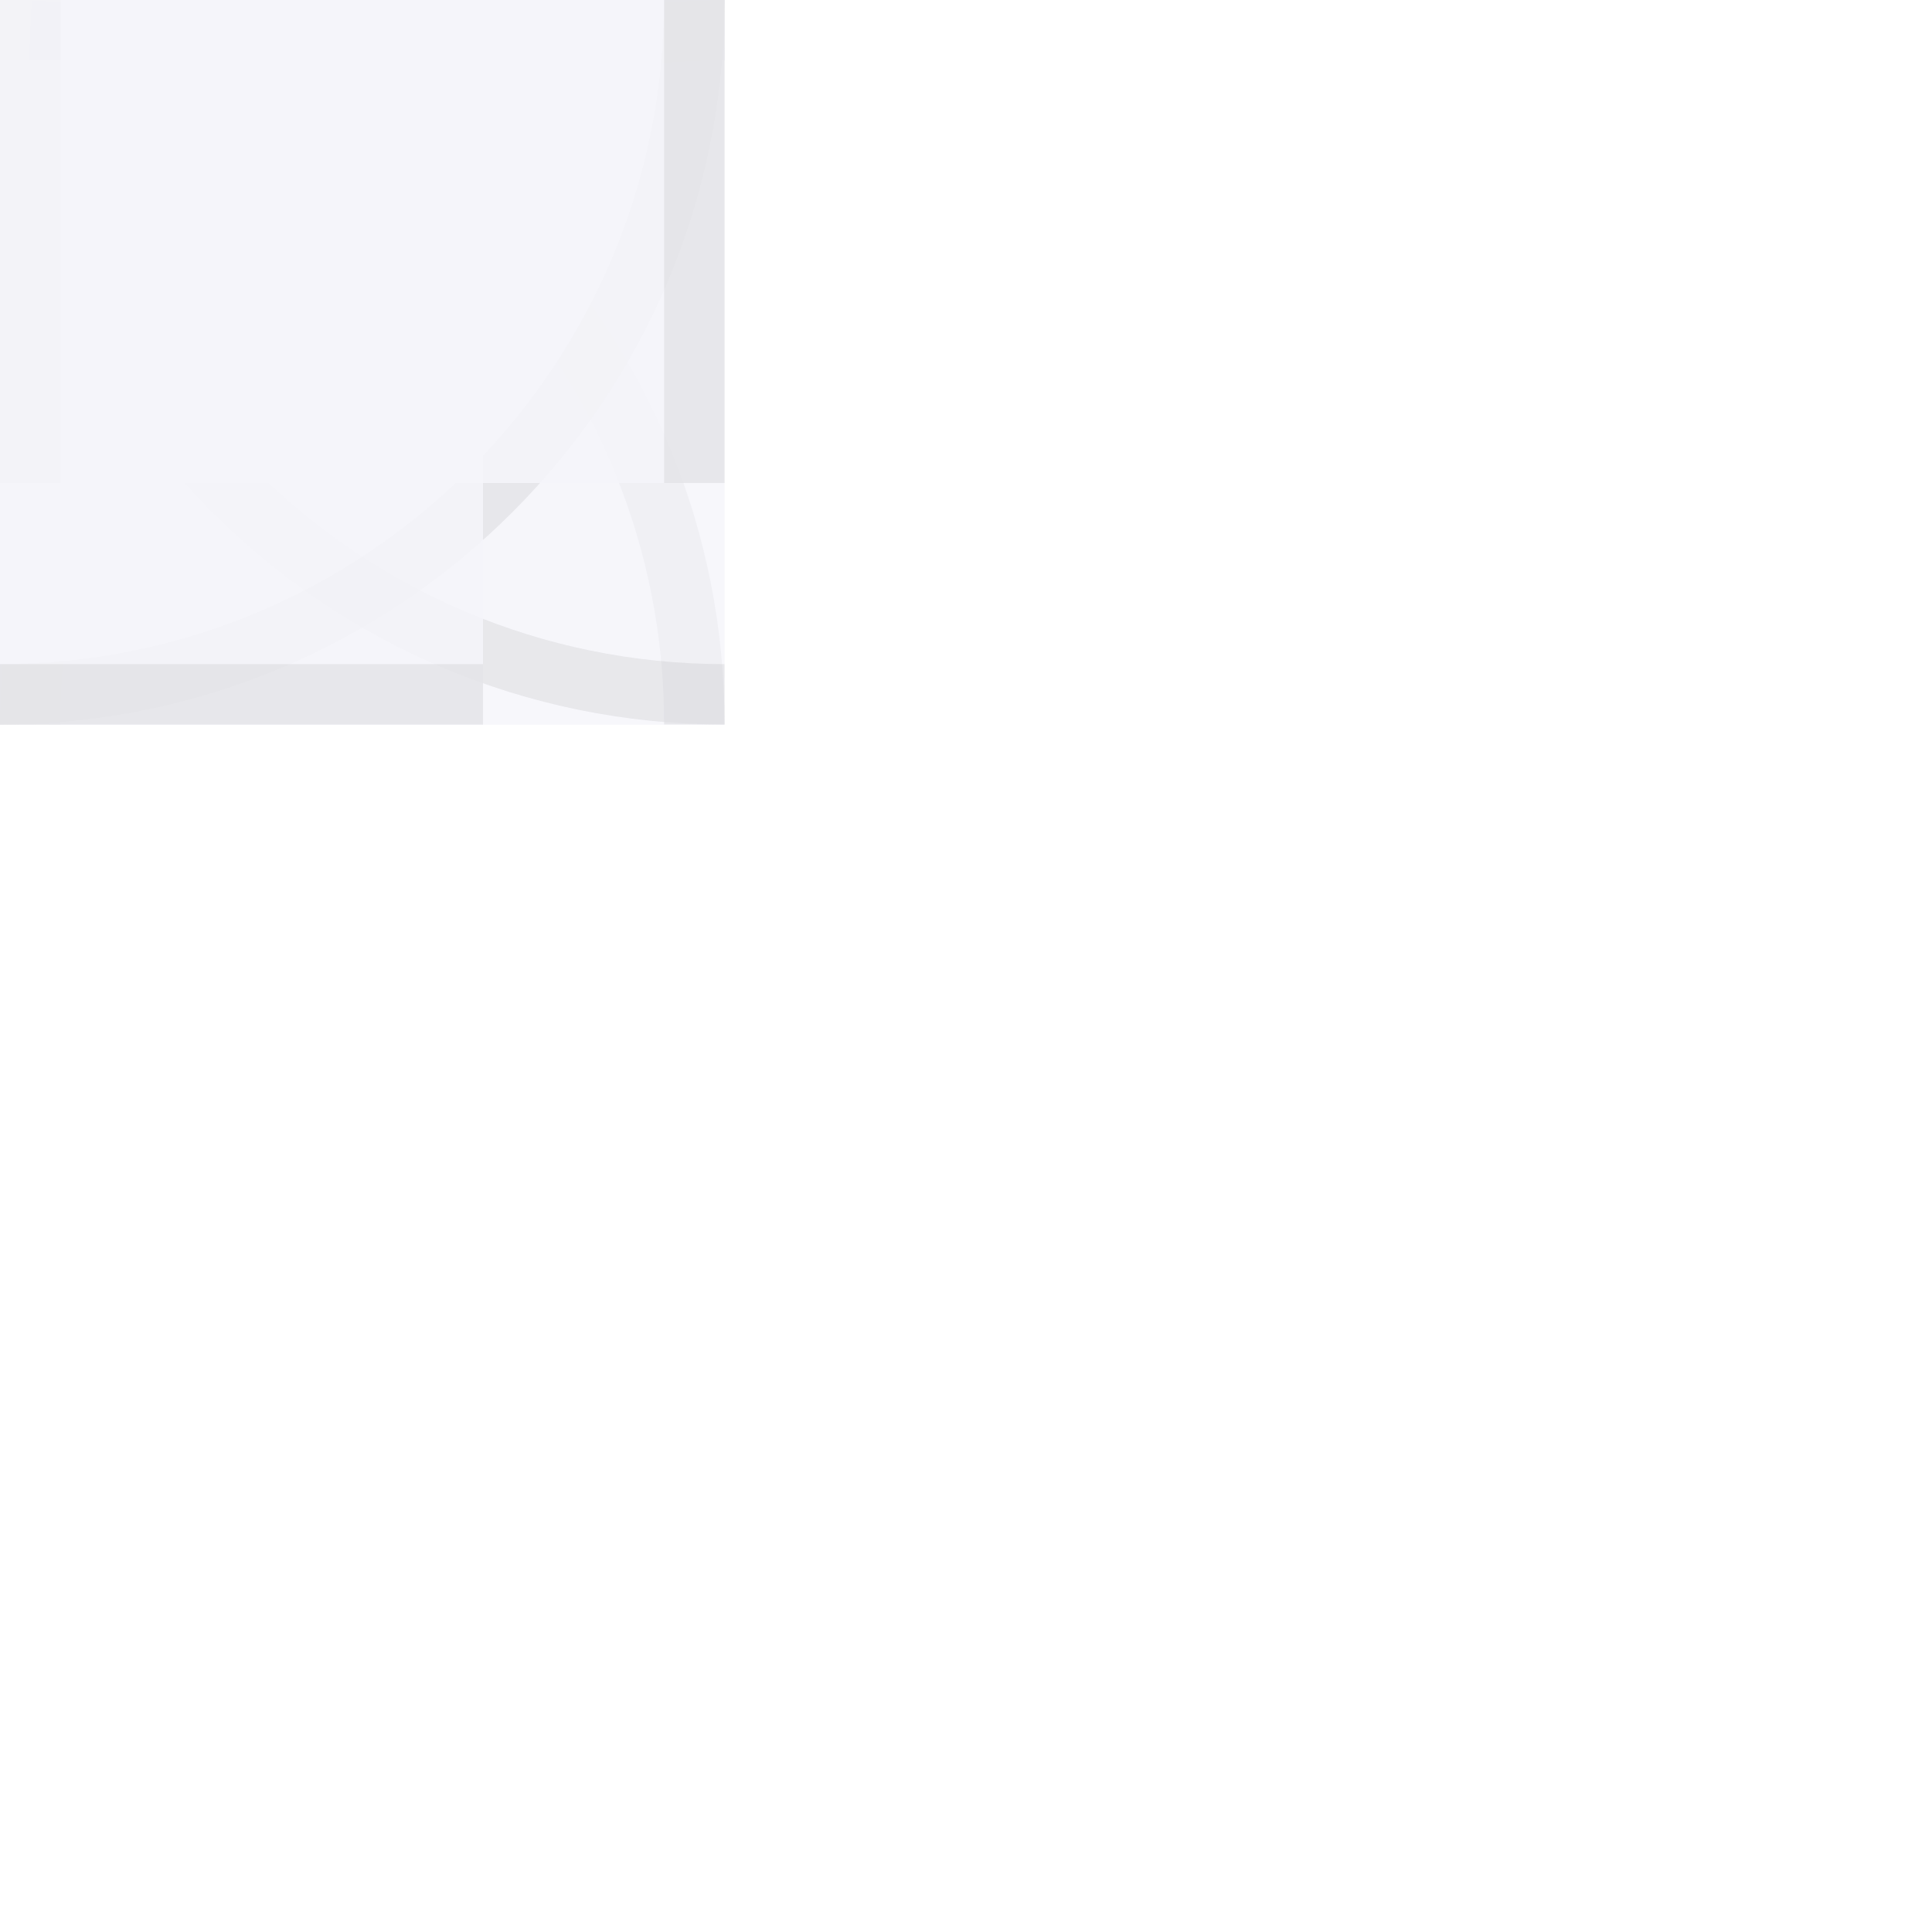
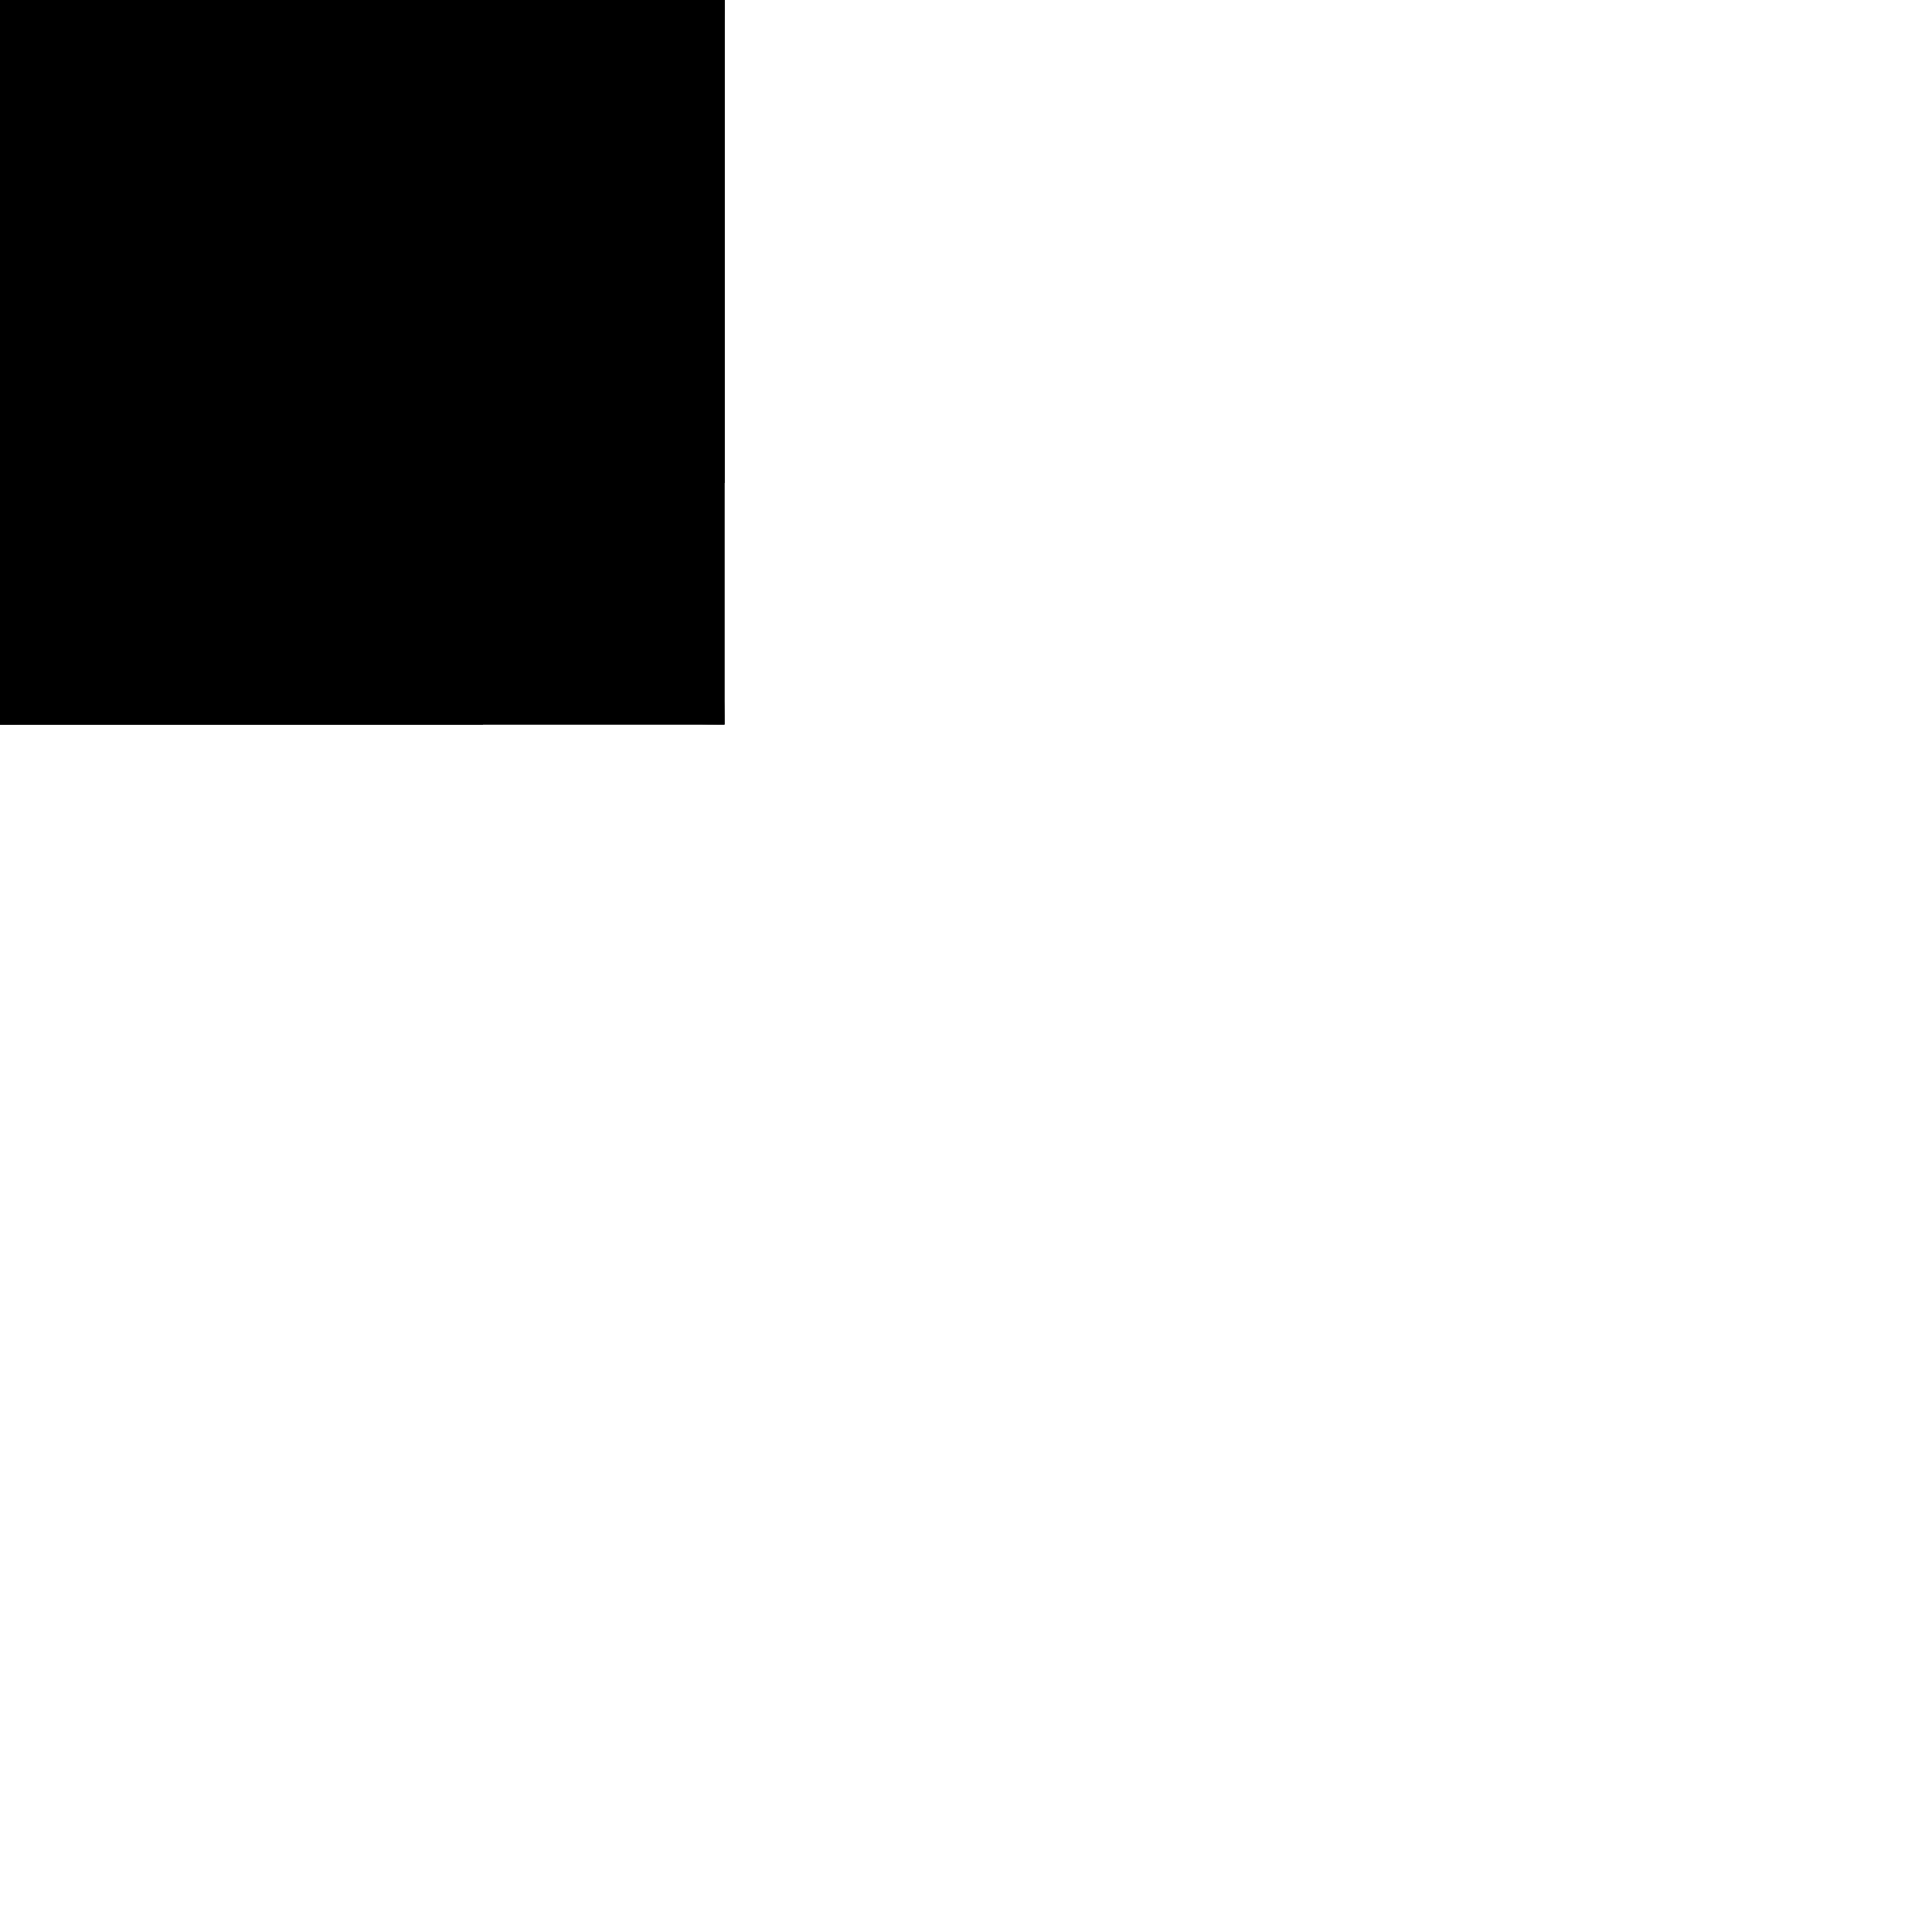
<svg xmlns="http://www.w3.org/2000/svg" width="32" height="32" viewBox="0 0 32 32">
+   <defs>
+     <style type="text/css" id="current-color-scheme">
+       .ColorScheme-Background { color: #fcfcfe; }
+       .ColorScheme-Text { color: #1a1a22; }
+     </style>
+   </defs>
  <g id="topleft">
-     <path d="M0,12 A12,12 0 0 1 12,0 L12,12 Z" fill="#f5f5fa" fill-opacity="0.6" />
-     <path d="M0.5,12 A11.5,11.5 0 0 1 12,0.5" fill="none" stroke="#000000" stroke-opacity="0.06" stroke-width="1" />
+     <path d="M0,12 A12,12 0 0 1 12,0 L12,12 Z" class="ColorScheme-Background" fill="currentColor" fill-opacity="0.6" />
  </g>
  <g id="topright">
-     <path d="M0,0 A12,12 0 0 1 12,12 L0,12 Z" fill="#f5f5fa" fill-opacity="0.6" />
-     <path d="M0.5,0.5 A11.5,11.5 0 0 1 11.5,12" fill="none" stroke="#000000" stroke-opacity="0.06" stroke-width="1" />
+     <path d="M0,0 A12,12 0 0 1 12,12 L0,12 Z" class="ColorScheme-Background" fill="currentColor" fill-opacity="0.6" />
  </g>
  <g id="bottomleft">
-     <path d="M0,0 A12,12 0 0 0 12,12 L12,0 Z" fill="#f5f5fa" fill-opacity="0.6" />
-     <path d="M0.5,0 A11.5,11.5 0 0 0 12,11.5" fill="none" stroke="#000000" stroke-opacity="0.06" stroke-width="1" />
+     <path d="M0,0 A12,12 0 0 0 12,12 L12,0 Z" class="ColorScheme-Background" fill="currentColor" fill-opacity="0.6" />
  </g>
  <g id="bottomright">
-     <path d="M0,12 A12,12 0 0 0 12,0 L0,0 Z" fill="#f5f5fa" fill-opacity="0.6" />
-     <path d="M0,11.5 A11.5,11.5 0 0 0 11.5,0" fill="none" stroke="#000000" stroke-opacity="0.06" stroke-width="1" />
+     <path d="M0,12 A12,12 0 0 0 12,0 L0,0 Z" class="ColorScheme-Background" fill="currentColor" fill-opacity="0.6" />
  </g>
  <g id="top">
-     <rect x="0" y="0" width="8" height="12" fill="#f5f5fa" fill-opacity="0.6" />
-     <rect x="0" y="0" width="8" height="1" fill="#000000" fill-opacity="0.06" />
+     <rect x="0" y="0" width="8" height="12" class="ColorScheme-Background" fill="currentColor" fill-opacity="0.6" />
  </g>
  <g id="bottom">
-     <rect x="0" y="0" width="8" height="12" fill="#f5f5fa" fill-opacity="0.6" />
-     <rect x="0" y="11" width="8" height="1" fill="#000000" fill-opacity="0.06" />
+     <rect x="0" y="0" width="8" height="12" class="ColorScheme-Background" fill="currentColor" fill-opacity="0.6" />
  </g>
  <g id="left">
-     <rect x="0" y="0" width="12" height="8" fill="#f5f5fa" fill-opacity="0.6" />
-     <rect x="0" y="0" width="1" height="8" fill="#000000" fill-opacity="0.06" />
+     <rect x="0" y="0" width="12" height="8" class="ColorScheme-Background" fill="currentColor" fill-opacity="0.6" />
  </g>
  <g id="right">
-     <rect x="0" y="0" width="12" height="8" fill="#f5f5fa" fill-opacity="0.6" />
-     <rect x="11" y="0" width="1" height="8" fill="#000000" fill-opacity="0.06" />
+     <rect x="0" y="0" width="12" height="8" class="ColorScheme-Background" fill="currentColor" fill-opacity="0.6" />
  </g>
  <g id="center">
-     <rect x="0" y="0" width="8" height="8" fill="#f5f5fa" fill-opacity="0.6" />
+     <rect x="0" y="0" width="8" height="8" class="ColorScheme-Background" fill="currentColor" fill-opacity="0.6" />
+   </g>
+   <g id="mask-topleft">
+     <path d="M0,12 A12,12 0 0 1 12,0 L12,12 Z" fill="#000000" fill-opacity="1" />
+   </g>
+   <g id="mask-topright">
+     <path d="M0,0 A12,12 0 0 1 12,12 L0,12 Z" fill="#000000" fill-opacity="1" />
+   </g>
+   <g id="mask-bottomleft">
+     <path d="M0,0 A12,12 0 0 0 12,12 L12,0 Z" fill="#000000" fill-opacity="1" />
+   </g>
+   <g id="mask-bottomright">
+     <path d="M0,12 A12,12 0 0 0 12,0 L0,0 Z" fill="#000000" fill-opacity="1" />
+   </g>
+   <g id="mask-top">
+     <rect x="0" y="0" width="8" height="12" fill="#000000" fill-opacity="1" />
+   </g>
+   <g id="mask-bottom">
+     <rect x="0" y="0" width="8" height="12" fill="#000000" fill-opacity="1" />
+   </g>
+   <g id="mask-left">
+     <rect x="0" y="0" width="12" height="8" fill="#000000" fill-opacity="1" />
+   </g>
+   <g id="mask-right">
+     <rect x="0" y="0" width="12" height="8" fill="#000000" fill-opacity="1" />
+   </g>
+   <g id="mask-center">
+     <rect x="0" y="0" width="8" height="8" fill="#000000" fill-opacity="1" />
  </g>
  <rect id="hint-top-margin" x="0" y="0" width="4" height="4" fill="none" />
  <rect id="hint-bottom-margin" x="0" y="0" width="4" height="4" fill="none" />
  <rect id="hint-left-margin" x="0" y="0" width="4" height="4" fill="none" />
  <rect id="hint-right-margin" x="0" y="0" width="4" height="4" fill="none" />
</svg>
